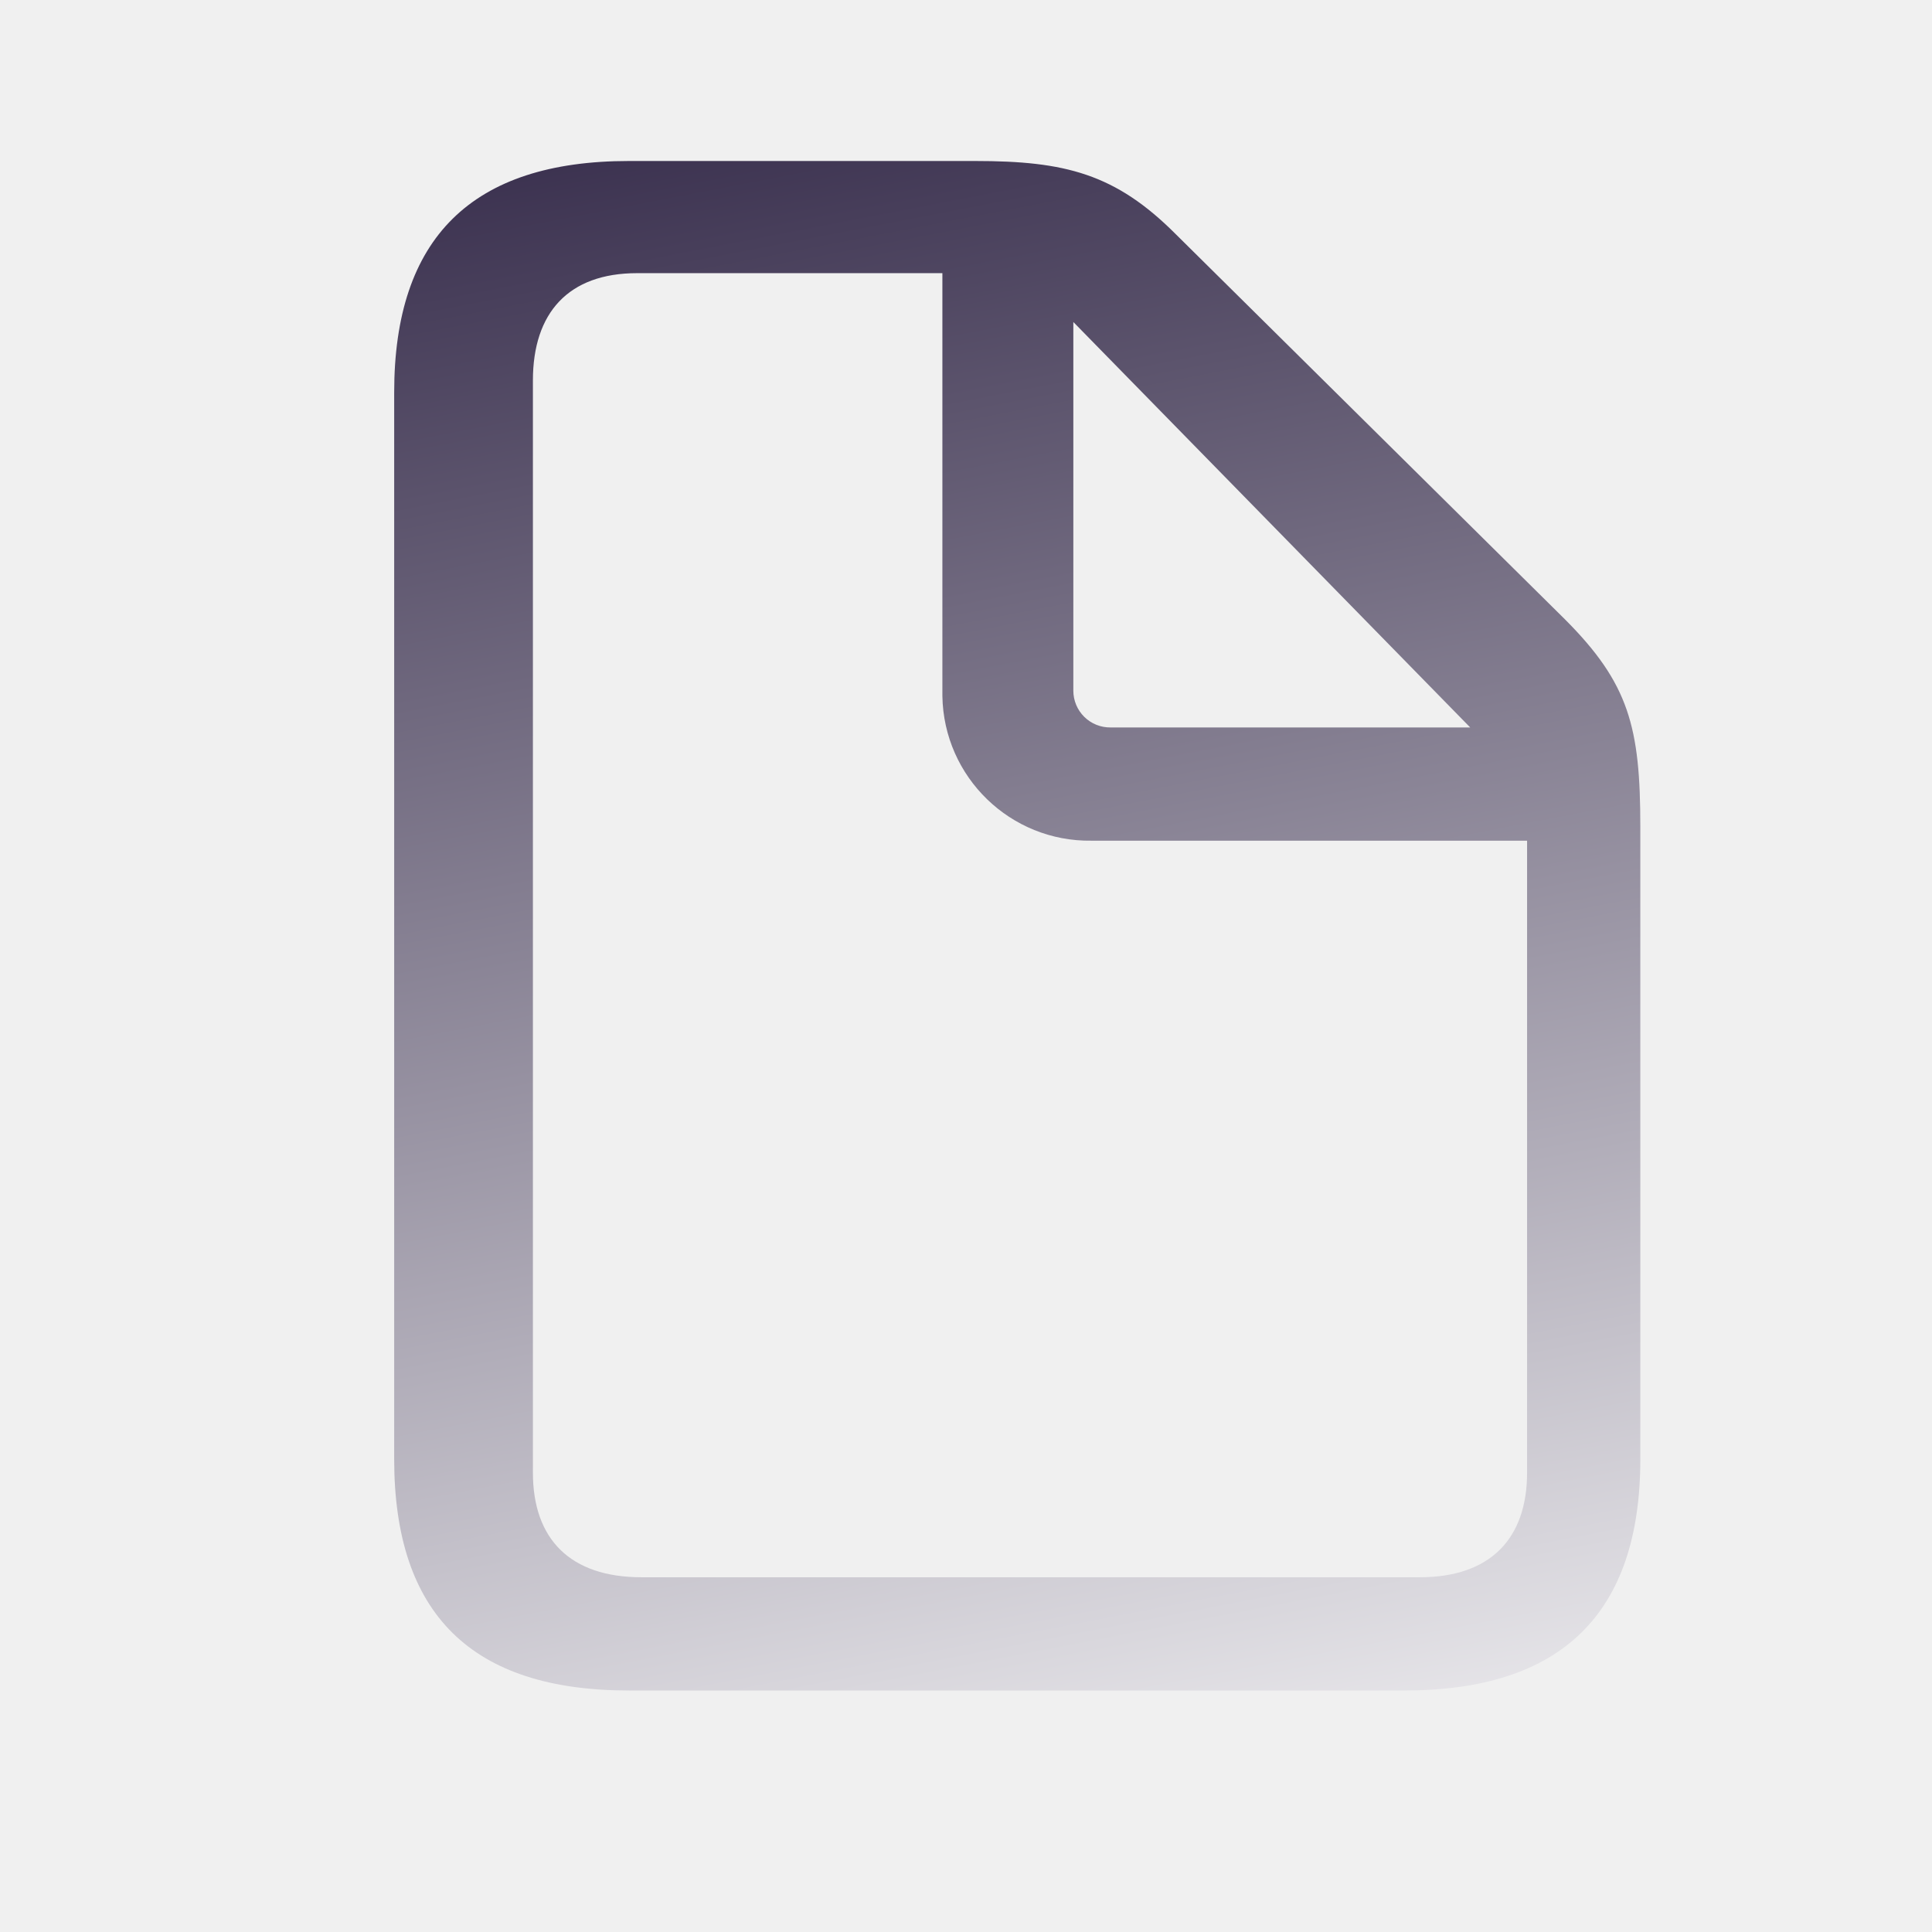
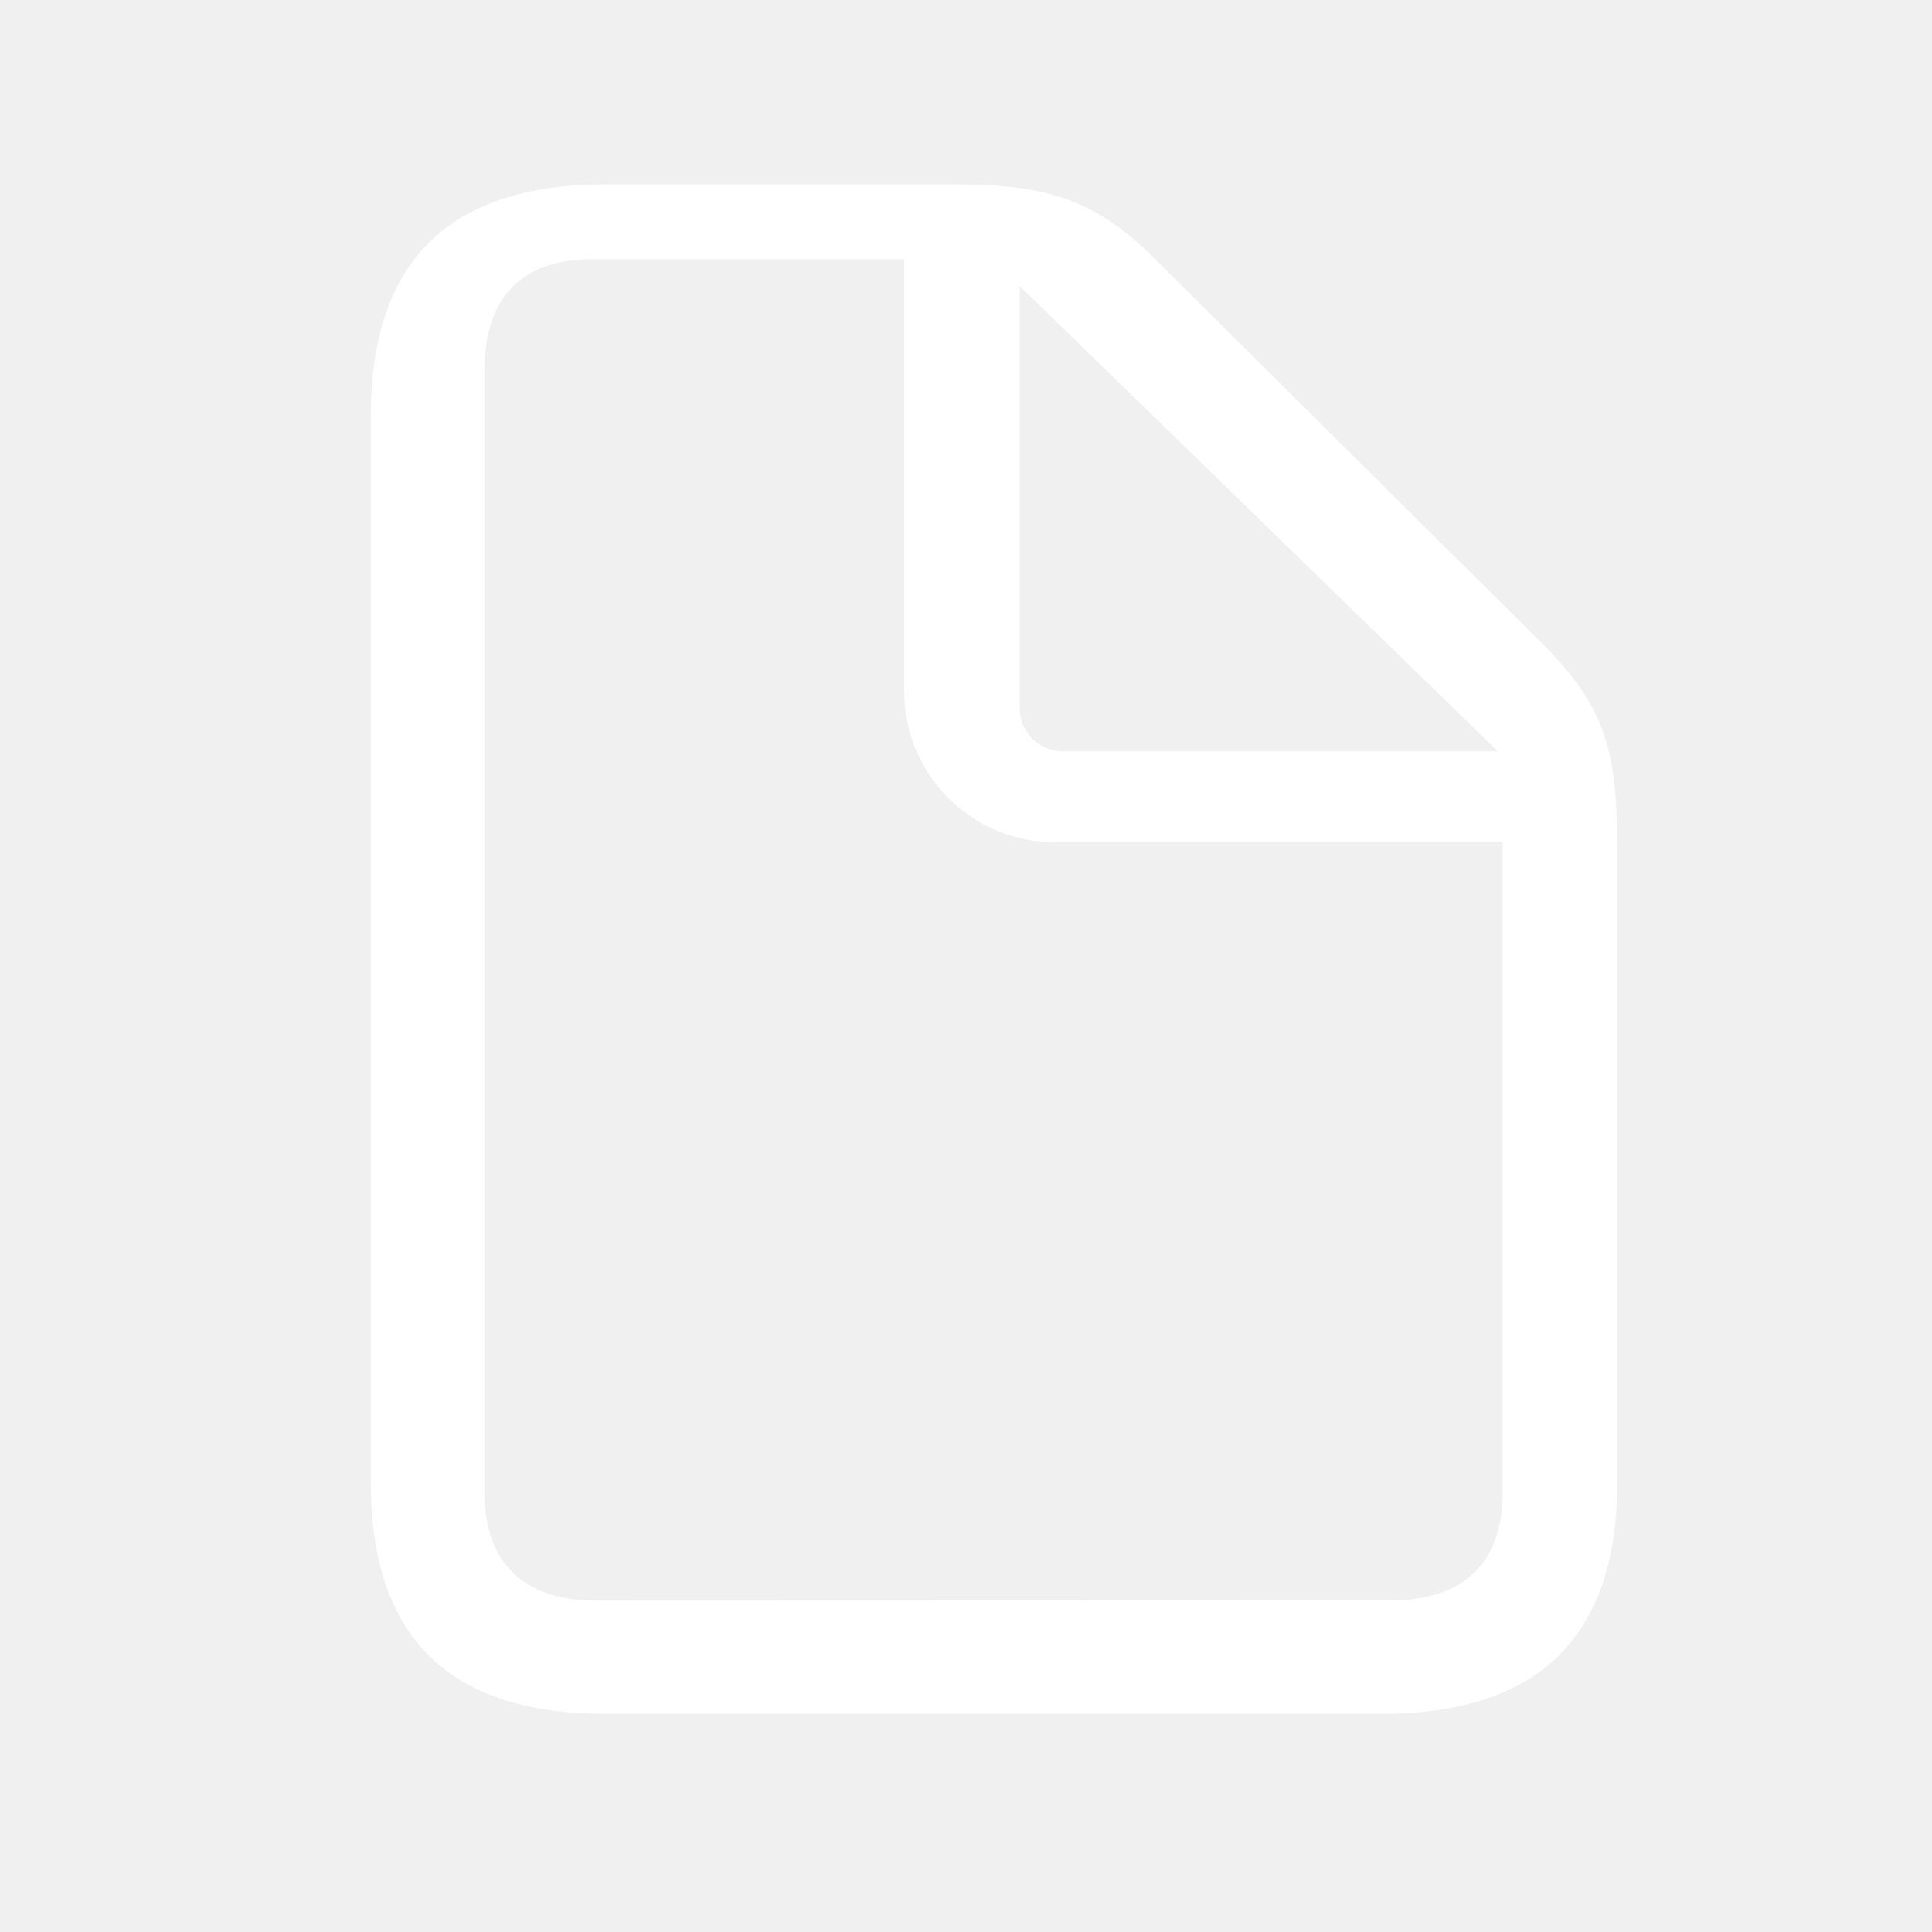
<svg xmlns="http://www.w3.org/2000/svg" id="DeniedDoc" viewBox="0 0 72 72">
  <defs>
-     <style>.cls-1{fill:url(#linear-gradient);}</style>
-     <linearGradient id="linear-gradient" x1="44.23" y1="74.98" x2="28.64" y2="-5.72" gradientUnits="userSpaceOnUse">
-       <stop offset="0" stop-color="#fff" />
-       <stop offset="1" stop-color="#211638" />
-     </linearGradient>
+     <style>.cls-1{fill:#fff;}</style>
  </defs>
-   <path class="cls-1" d="M23.44,63h28.9q8.79,0,8.79-8.62V30.81c0-3.71-.42-5.34-2.82-7.74L43.83,8.74C41.57,6.47,39.69,6,36.34,6H23.44c-5.86,0-8.75,2.87-8.75,8.62V54.38C14.69,60.16,17.58,63,23.44,63Zm.47-4.22c-2.66,0-4.05-1.42-4.05-3.9V14.18c0-2.52,1.32-4,3.88-4H35.12V25.94a5.48,5.48,0,0,0,5.56,5.39H56.91V54.88c0,2.48-1.39,3.9-4,3.9ZM40,25.74V12L54.79,27.11H41.39A1.37,1.37,0,0,1,40,25.74Z" />
+   <path class="cls-1" d="M22.57,63.87H51.48q8.79,0,8.79-8.62V31.69c0-3.72-.42-5.34-2.83-7.74L43,9.61c-2.26-2.26-4.15-2.74-7.49-2.74H22.57c-5.85,0-8.75,2.88-8.75,8.62V55.25C13.82,61,16.72,63.87,22.57,63.87Zm-.36-4.22c-2.73,0-4.15-1.45-4.15-4V13.74c0-2.6,1.35-4.08,4-4.08H33.7V25.84a5.62,5.62,0,0,0,5.71,5.55H56V55.64c0,2.56-1.42,4-4.15,4ZM38,26.41V10.66L55.82,28H39.63A1.61,1.61,0,0,1,38,26.41Z" />
</svg>
